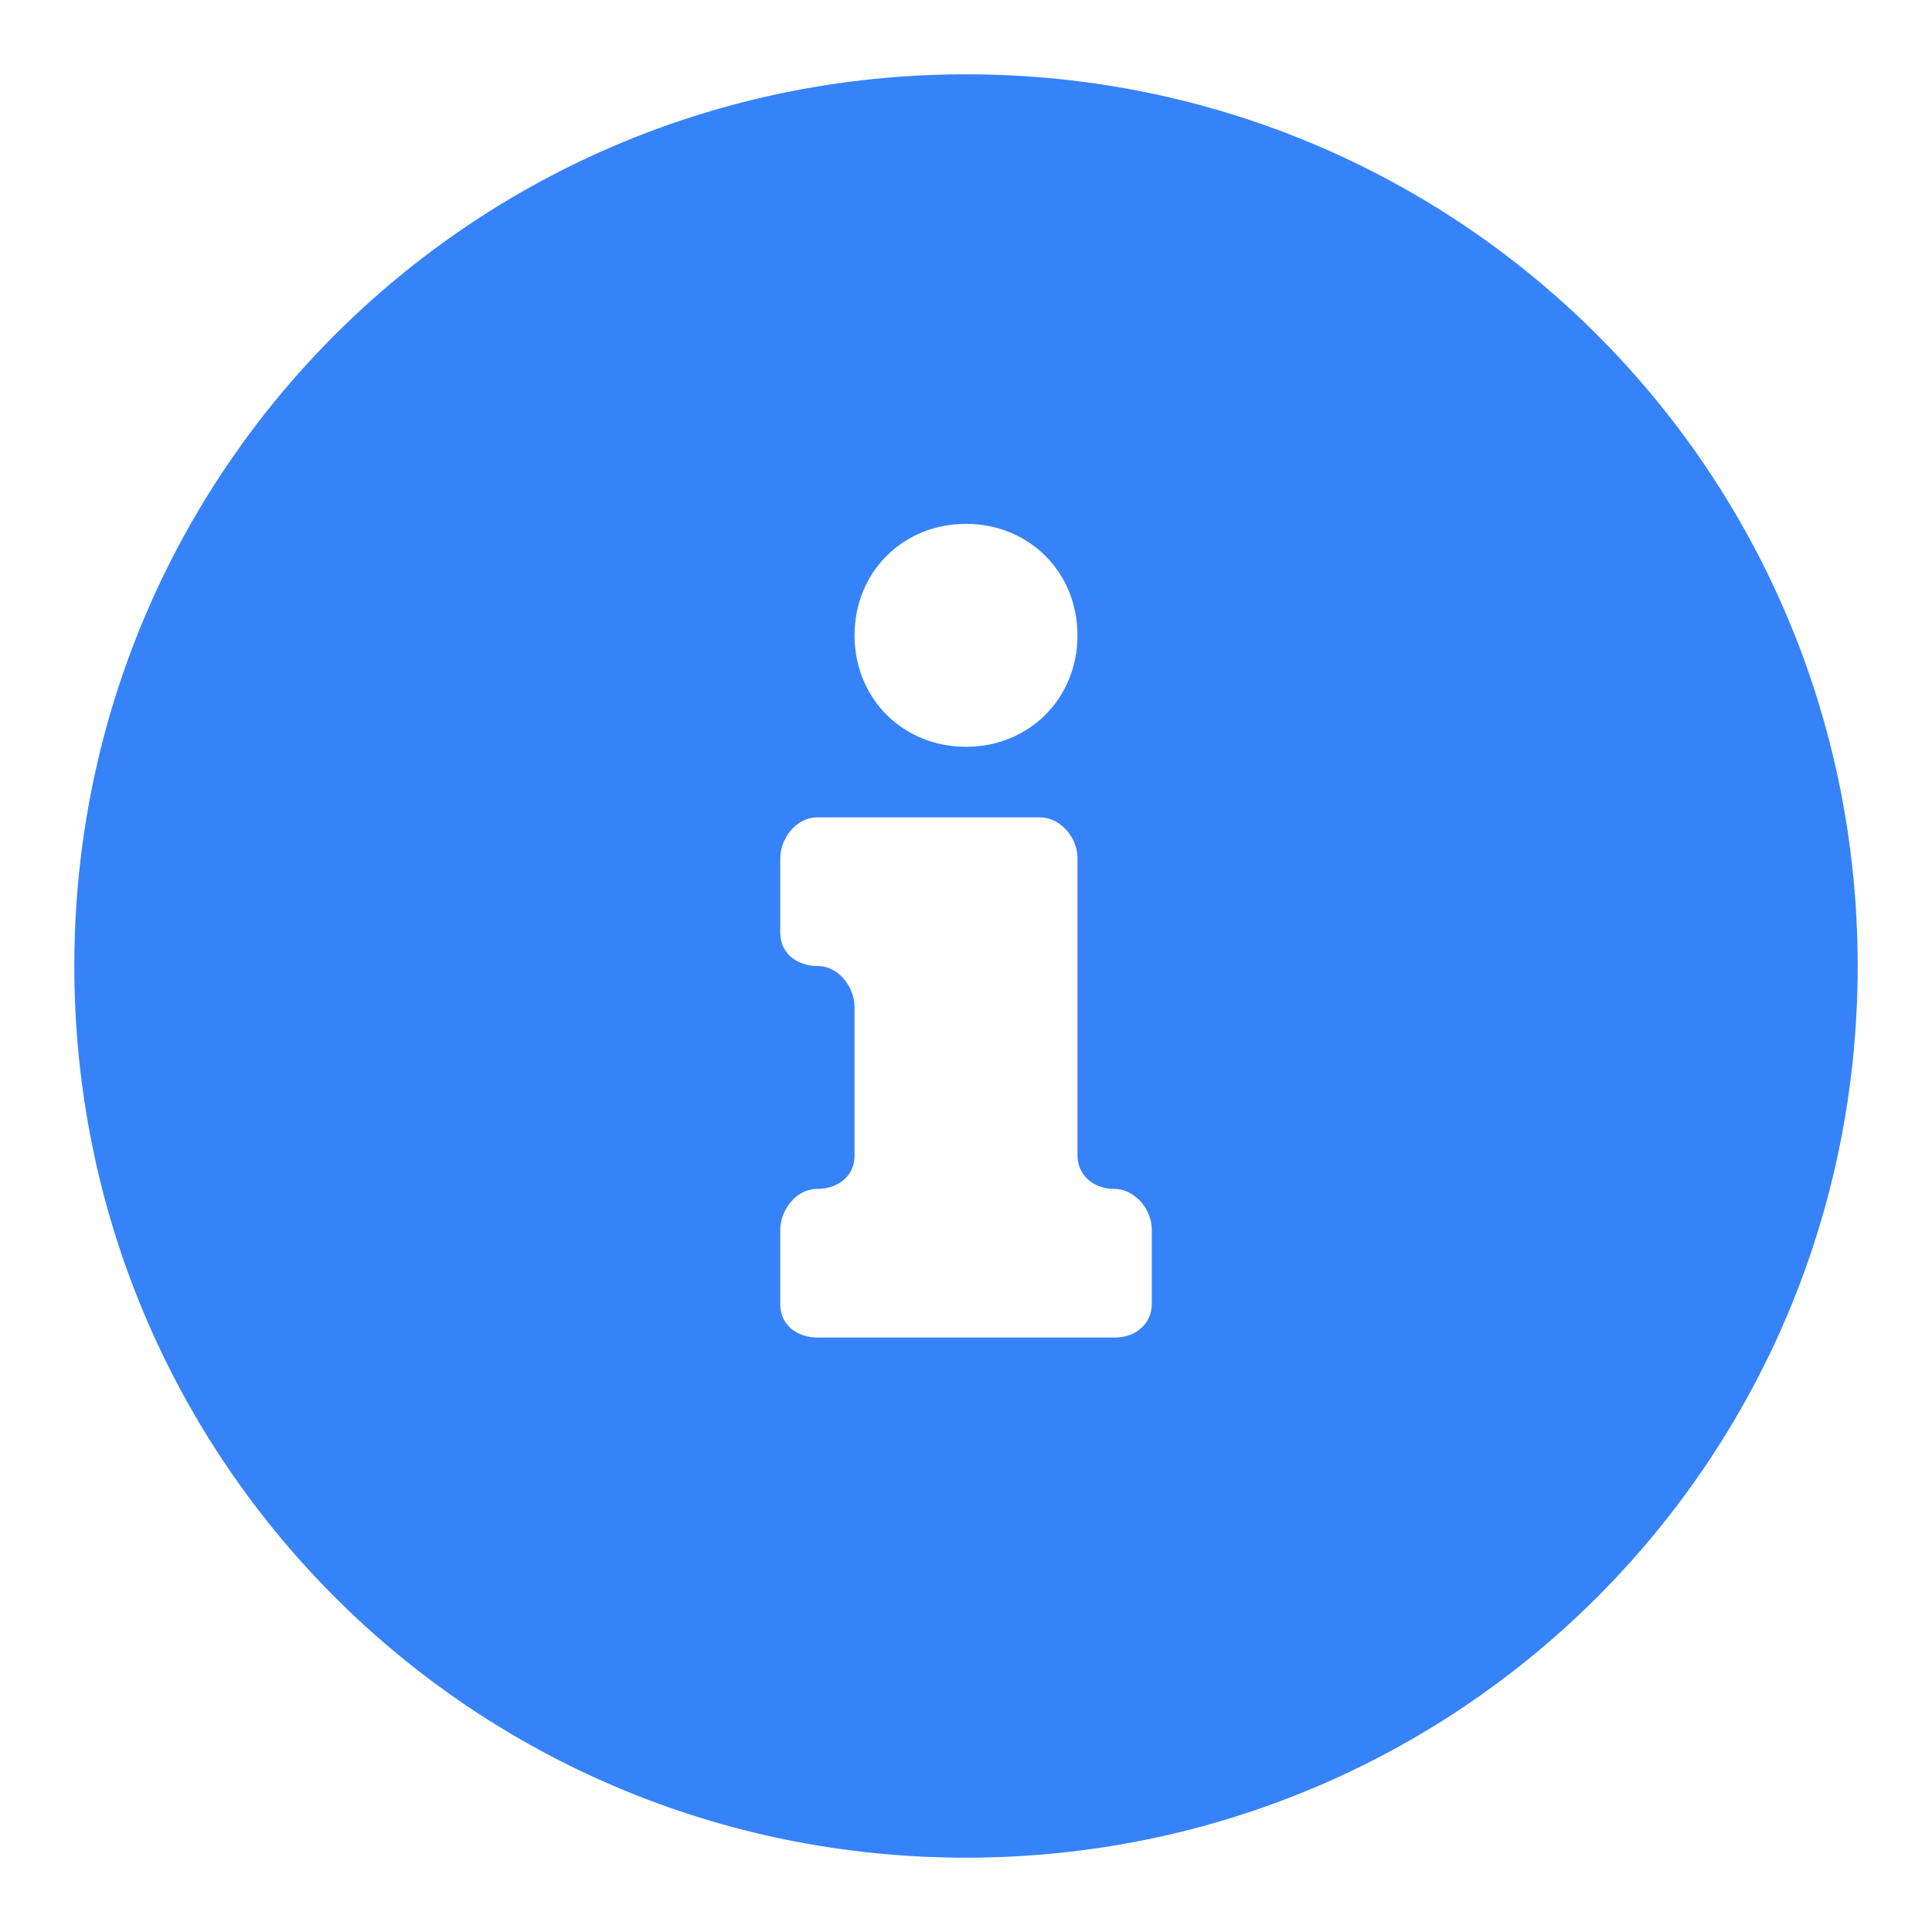
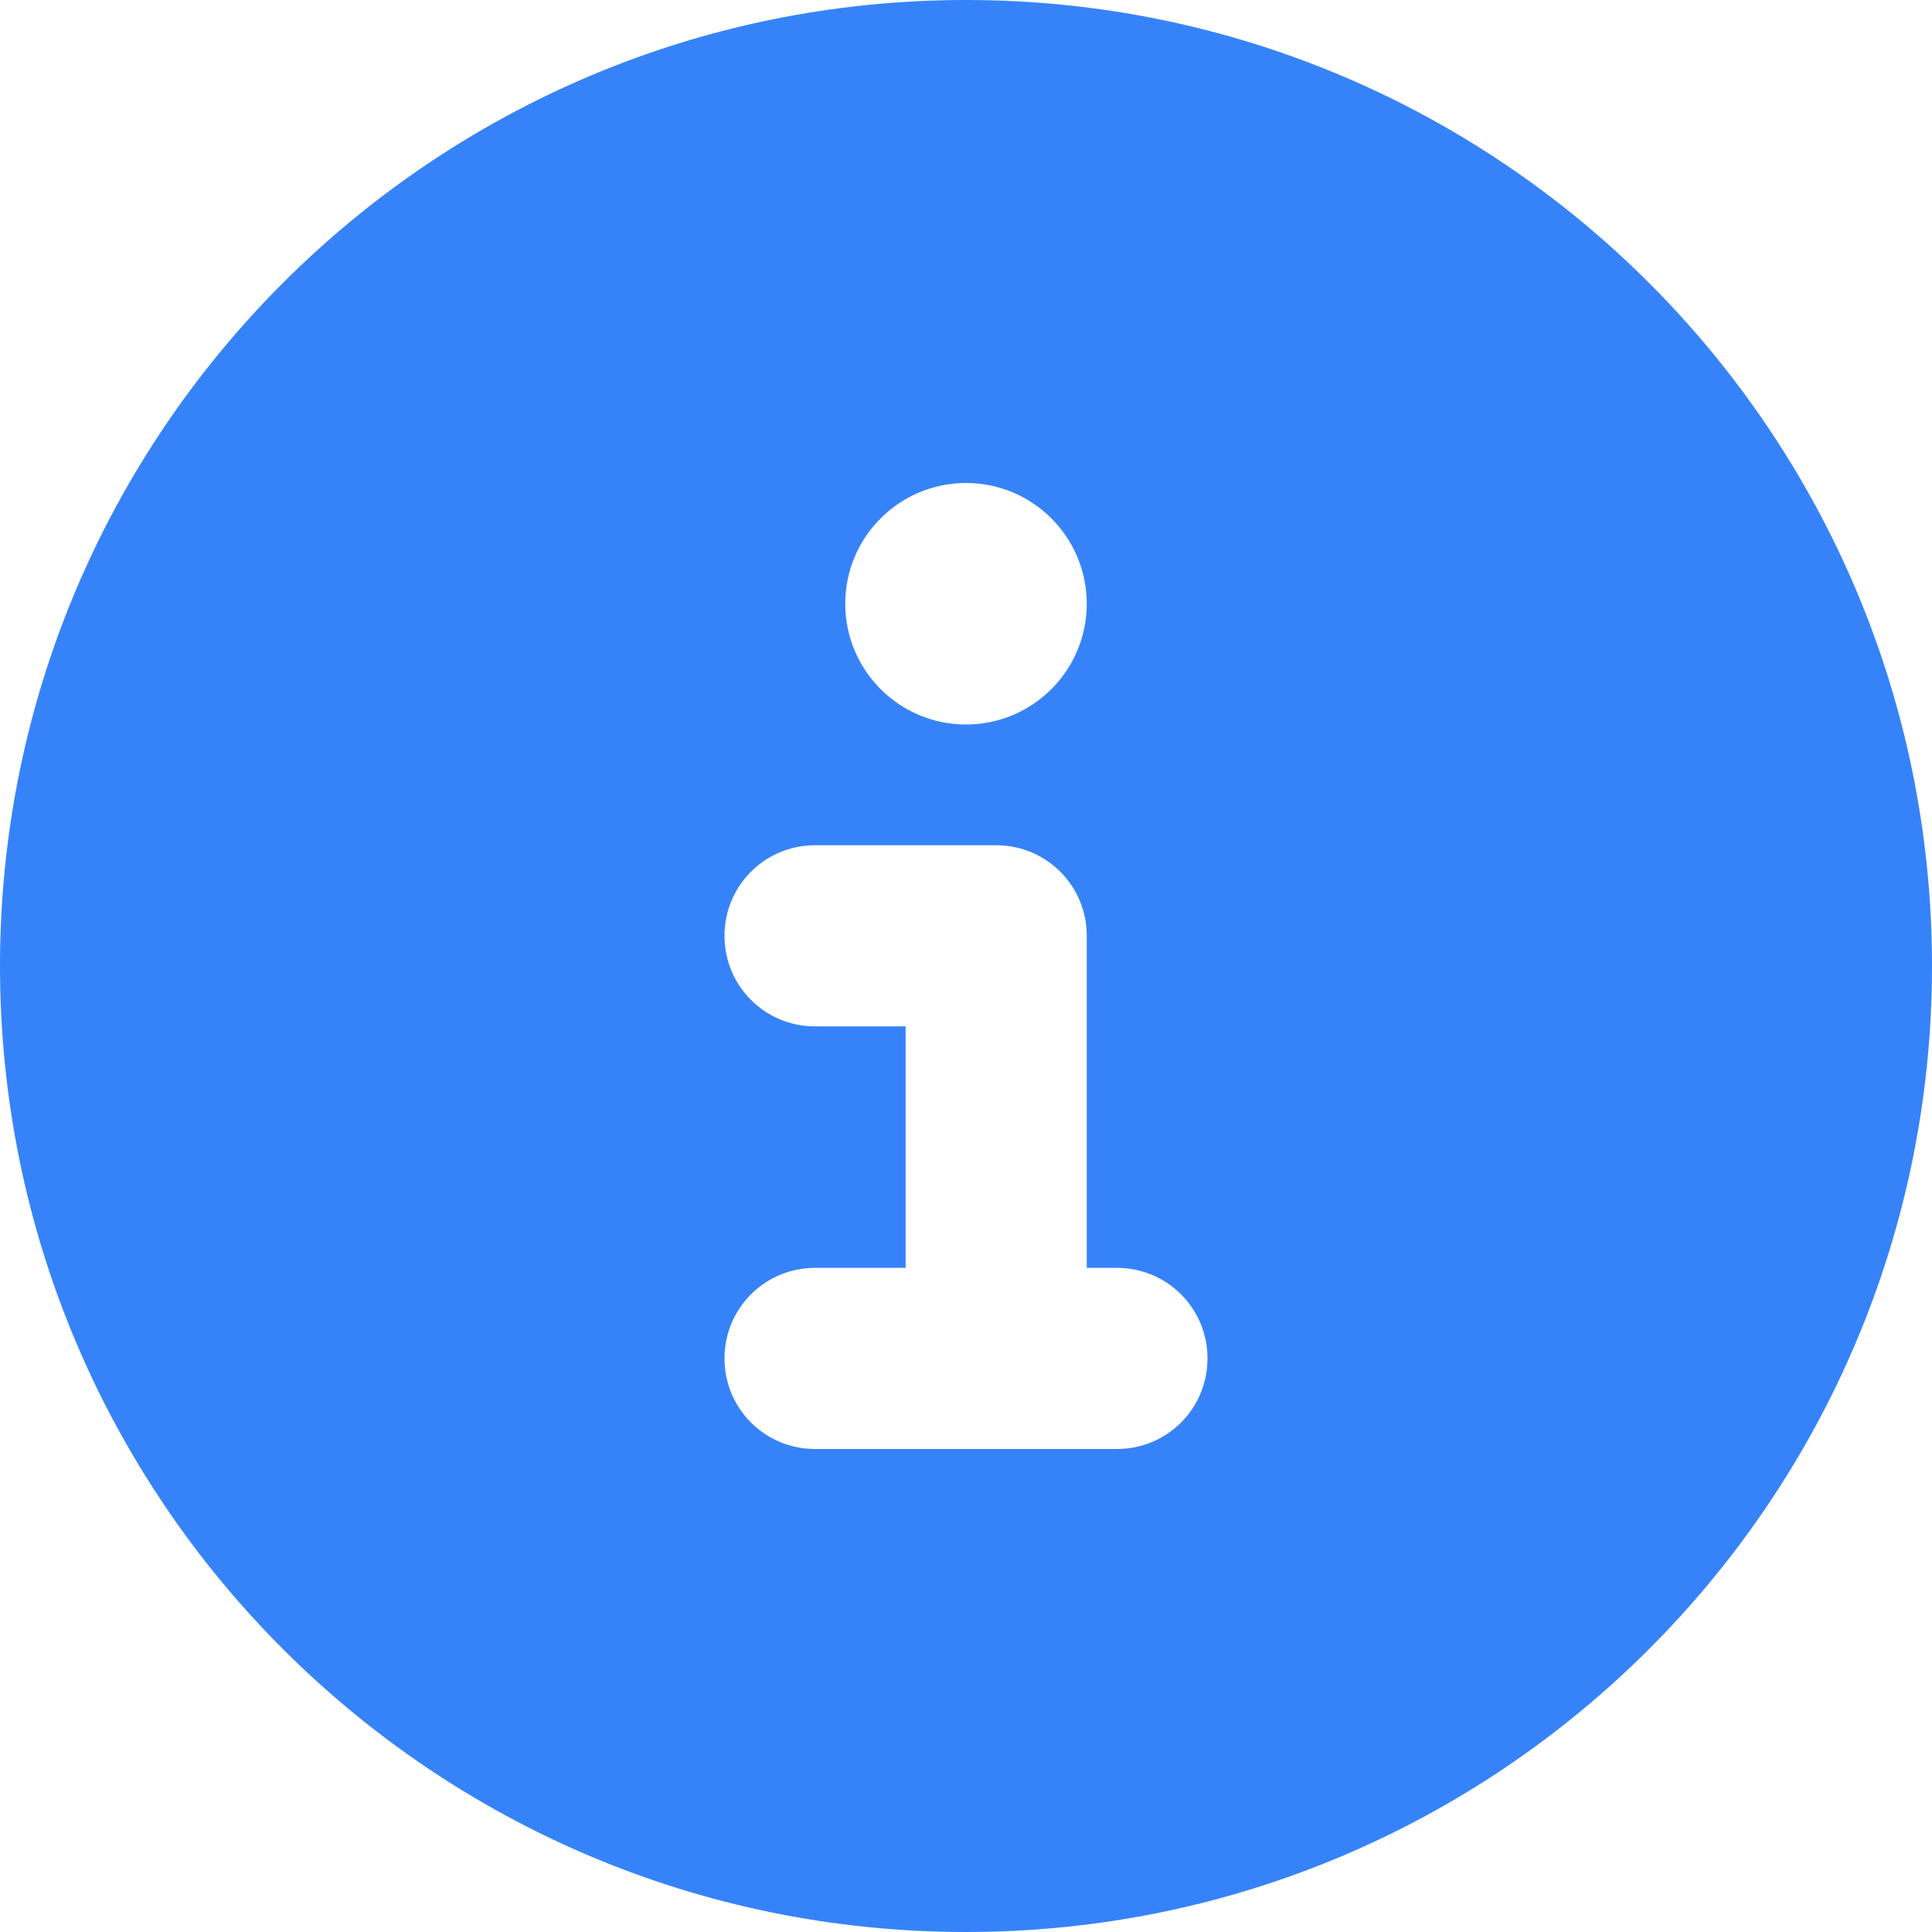
- <svg xmlns="http://www.w3.org/2000/svg" class="icon" width="128px" height="128.00px" viewBox="0 0 1024 1024" version="1.1">
-   <path fill="#3683F9" d="M512 39.385C250.092 39.385 39.385 250.092 39.385 512s210.708 472.615 472.615 472.615 472.615-210.708 472.615-472.615S773.908 39.385 512 39.385z m0 238.277c33.477 0 59.077 25.6 59.077 59.077s-25.6 59.077-59.077 59.077-59.077-25.6-59.077-59.077 25.6-59.077 59.077-59.077z m98.462 413.538c0 9.846-7.877 17.723-19.692 17.723h-157.538c-9.846 0-19.692-5.908-19.692-17.723v-39.385c0-9.846 7.877-21.662 19.692-21.662 9.846 0 19.692-5.908 19.692-17.723v-78.769c0-9.846-7.877-21.662-19.692-21.662-9.846 0-19.692-5.908-19.692-17.723v-39.385c0-9.846 7.877-21.662 19.692-21.662h118.154c9.846 0 19.692 9.846 19.692 21.662v157.538c0 9.846 7.877 17.723 19.692 17.723 9.846 0 19.692 9.846 19.692 21.662v39.385z" />
+ <svg xmlns="http://www.w3.org/2000/svg" width="32" height="32" viewBox="0 0 512 512">
+   <path fill="#3683F9" d="M256 512a256 256 0 1 0 0-512a256 256 0 1 0 0 512zm-40-176h24v-64h-24c-13.3 0-24-10.7-24-24s10.7-24 24-24h48c13.3 0 24 10.7 24 24v88h8c13.3 0 24 10.7 24 24s-10.7 24-24 24h-80c-13.3 0-24-10.7-24-24s10.7-24 24-24zm40-208a32 32 0 1 1 0 64a32 32 0 1 1 0-64z" />
</svg>
